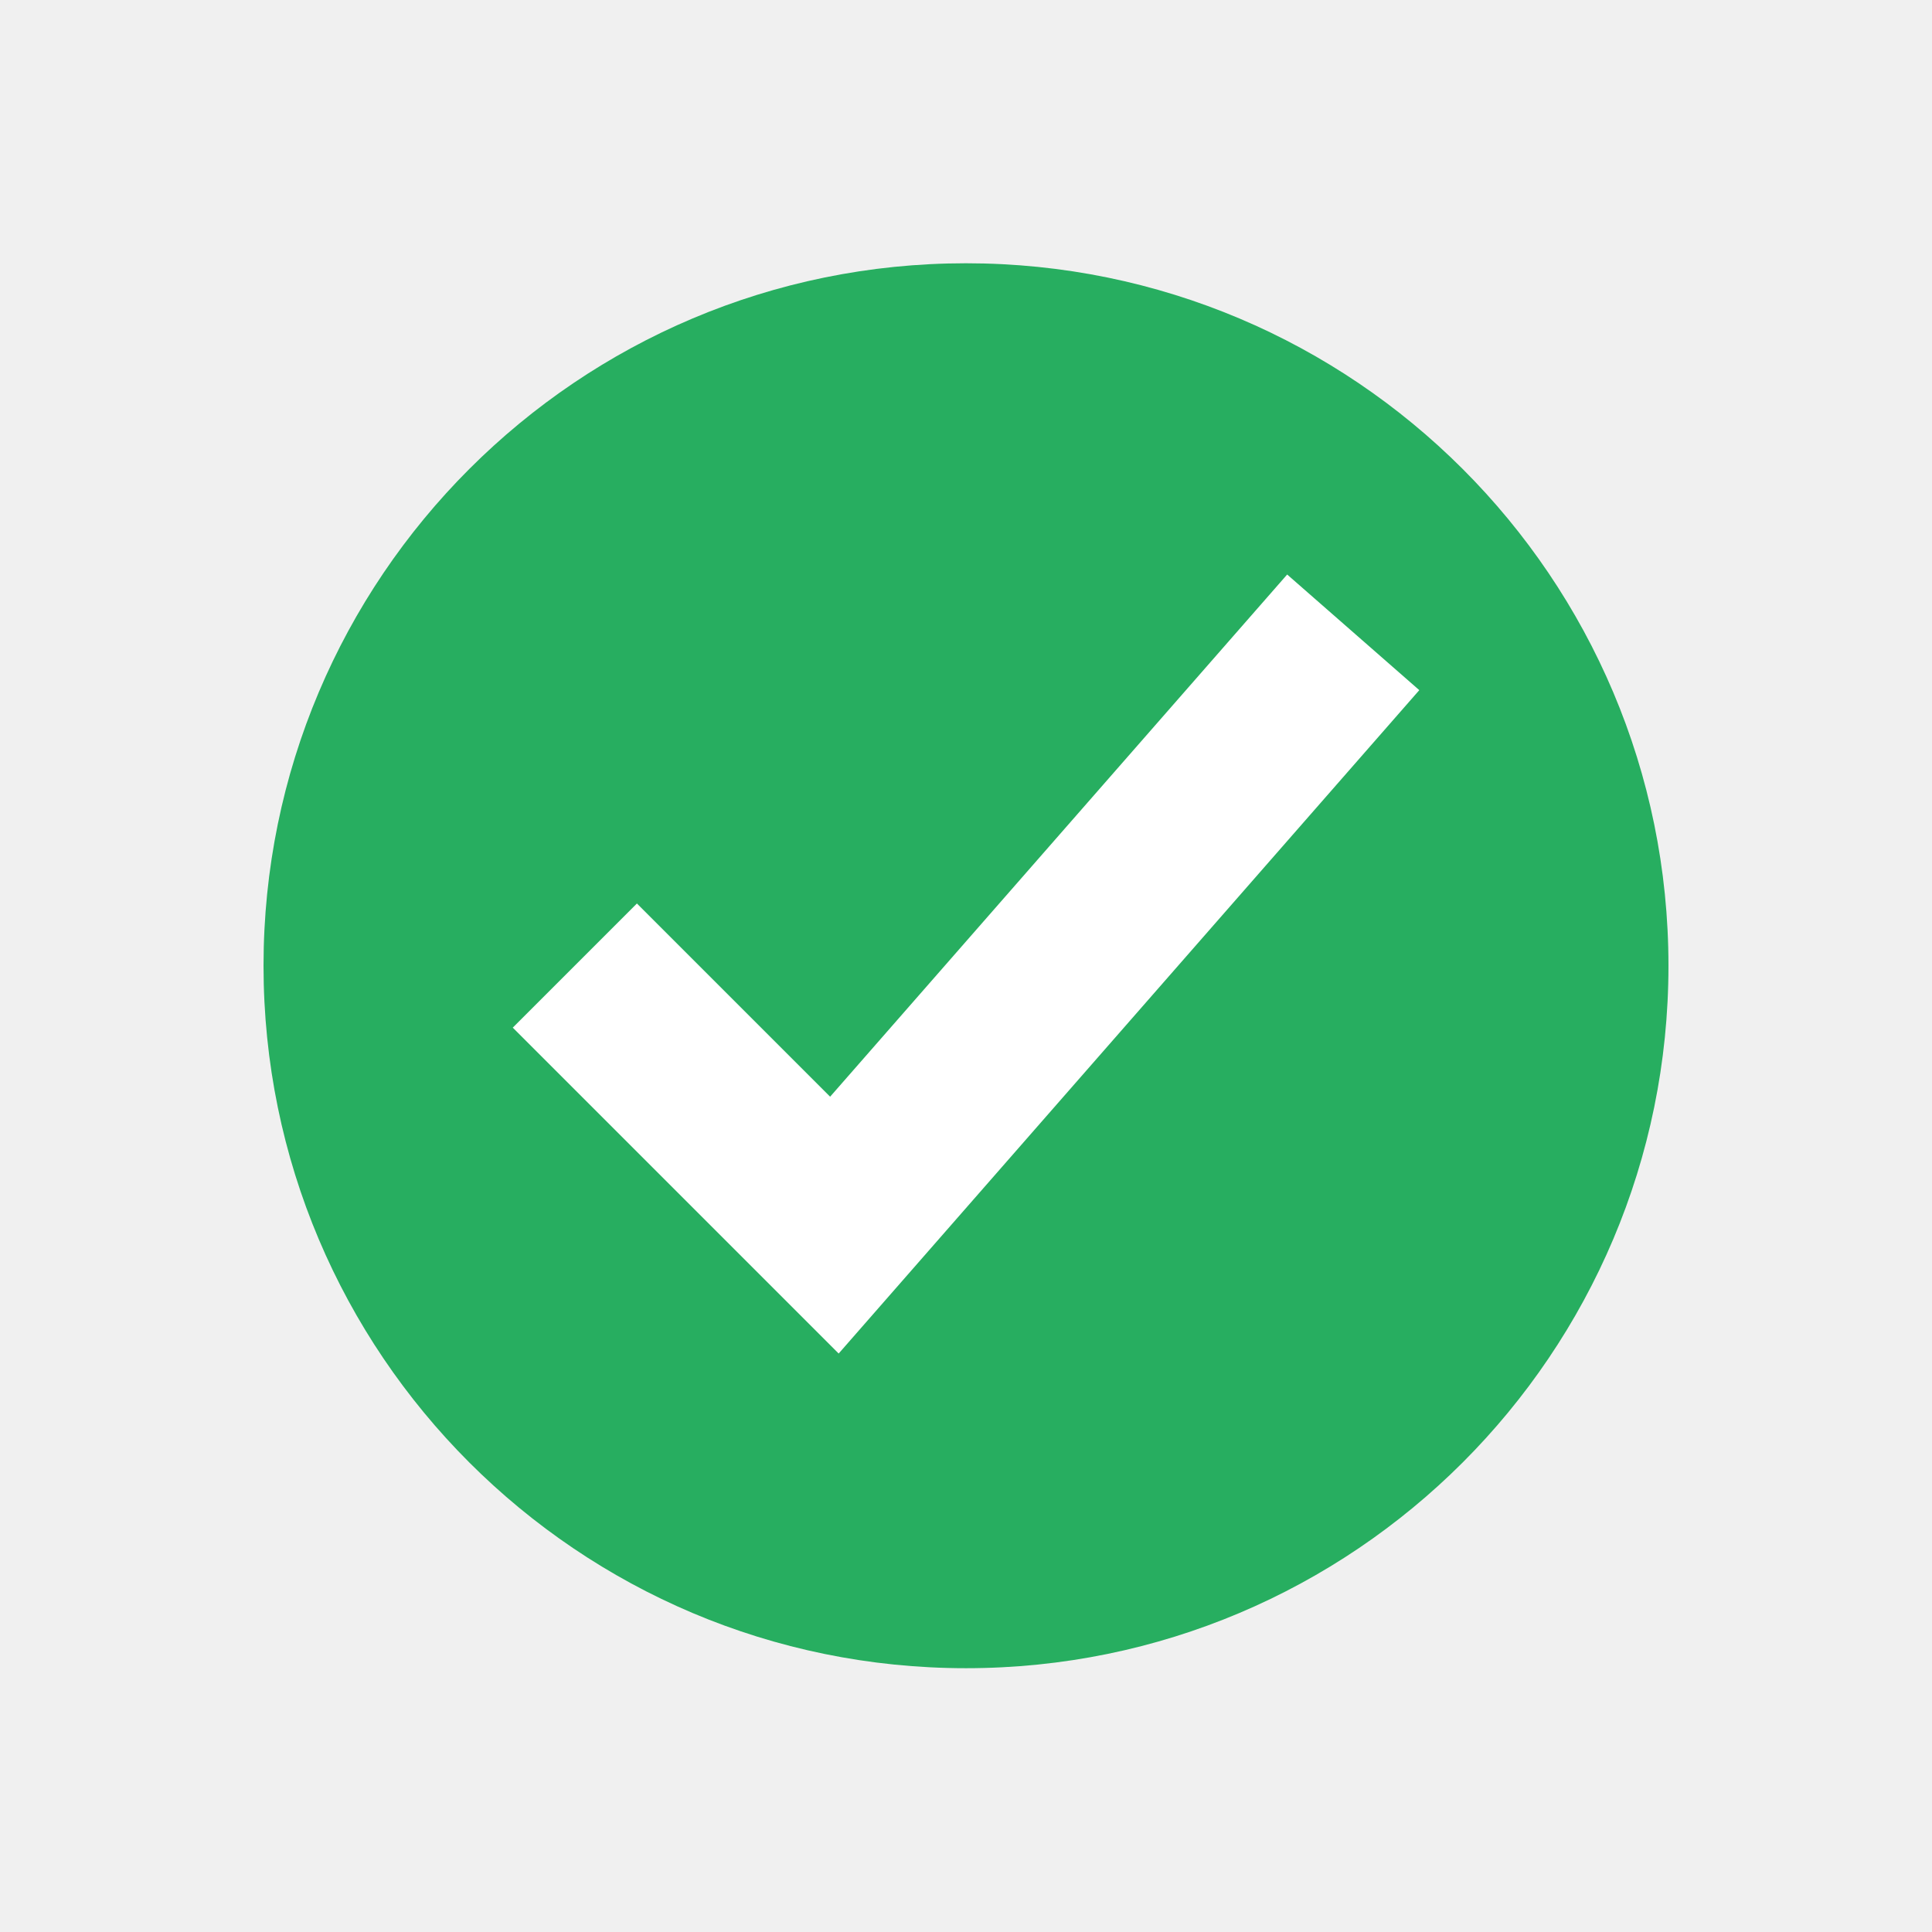
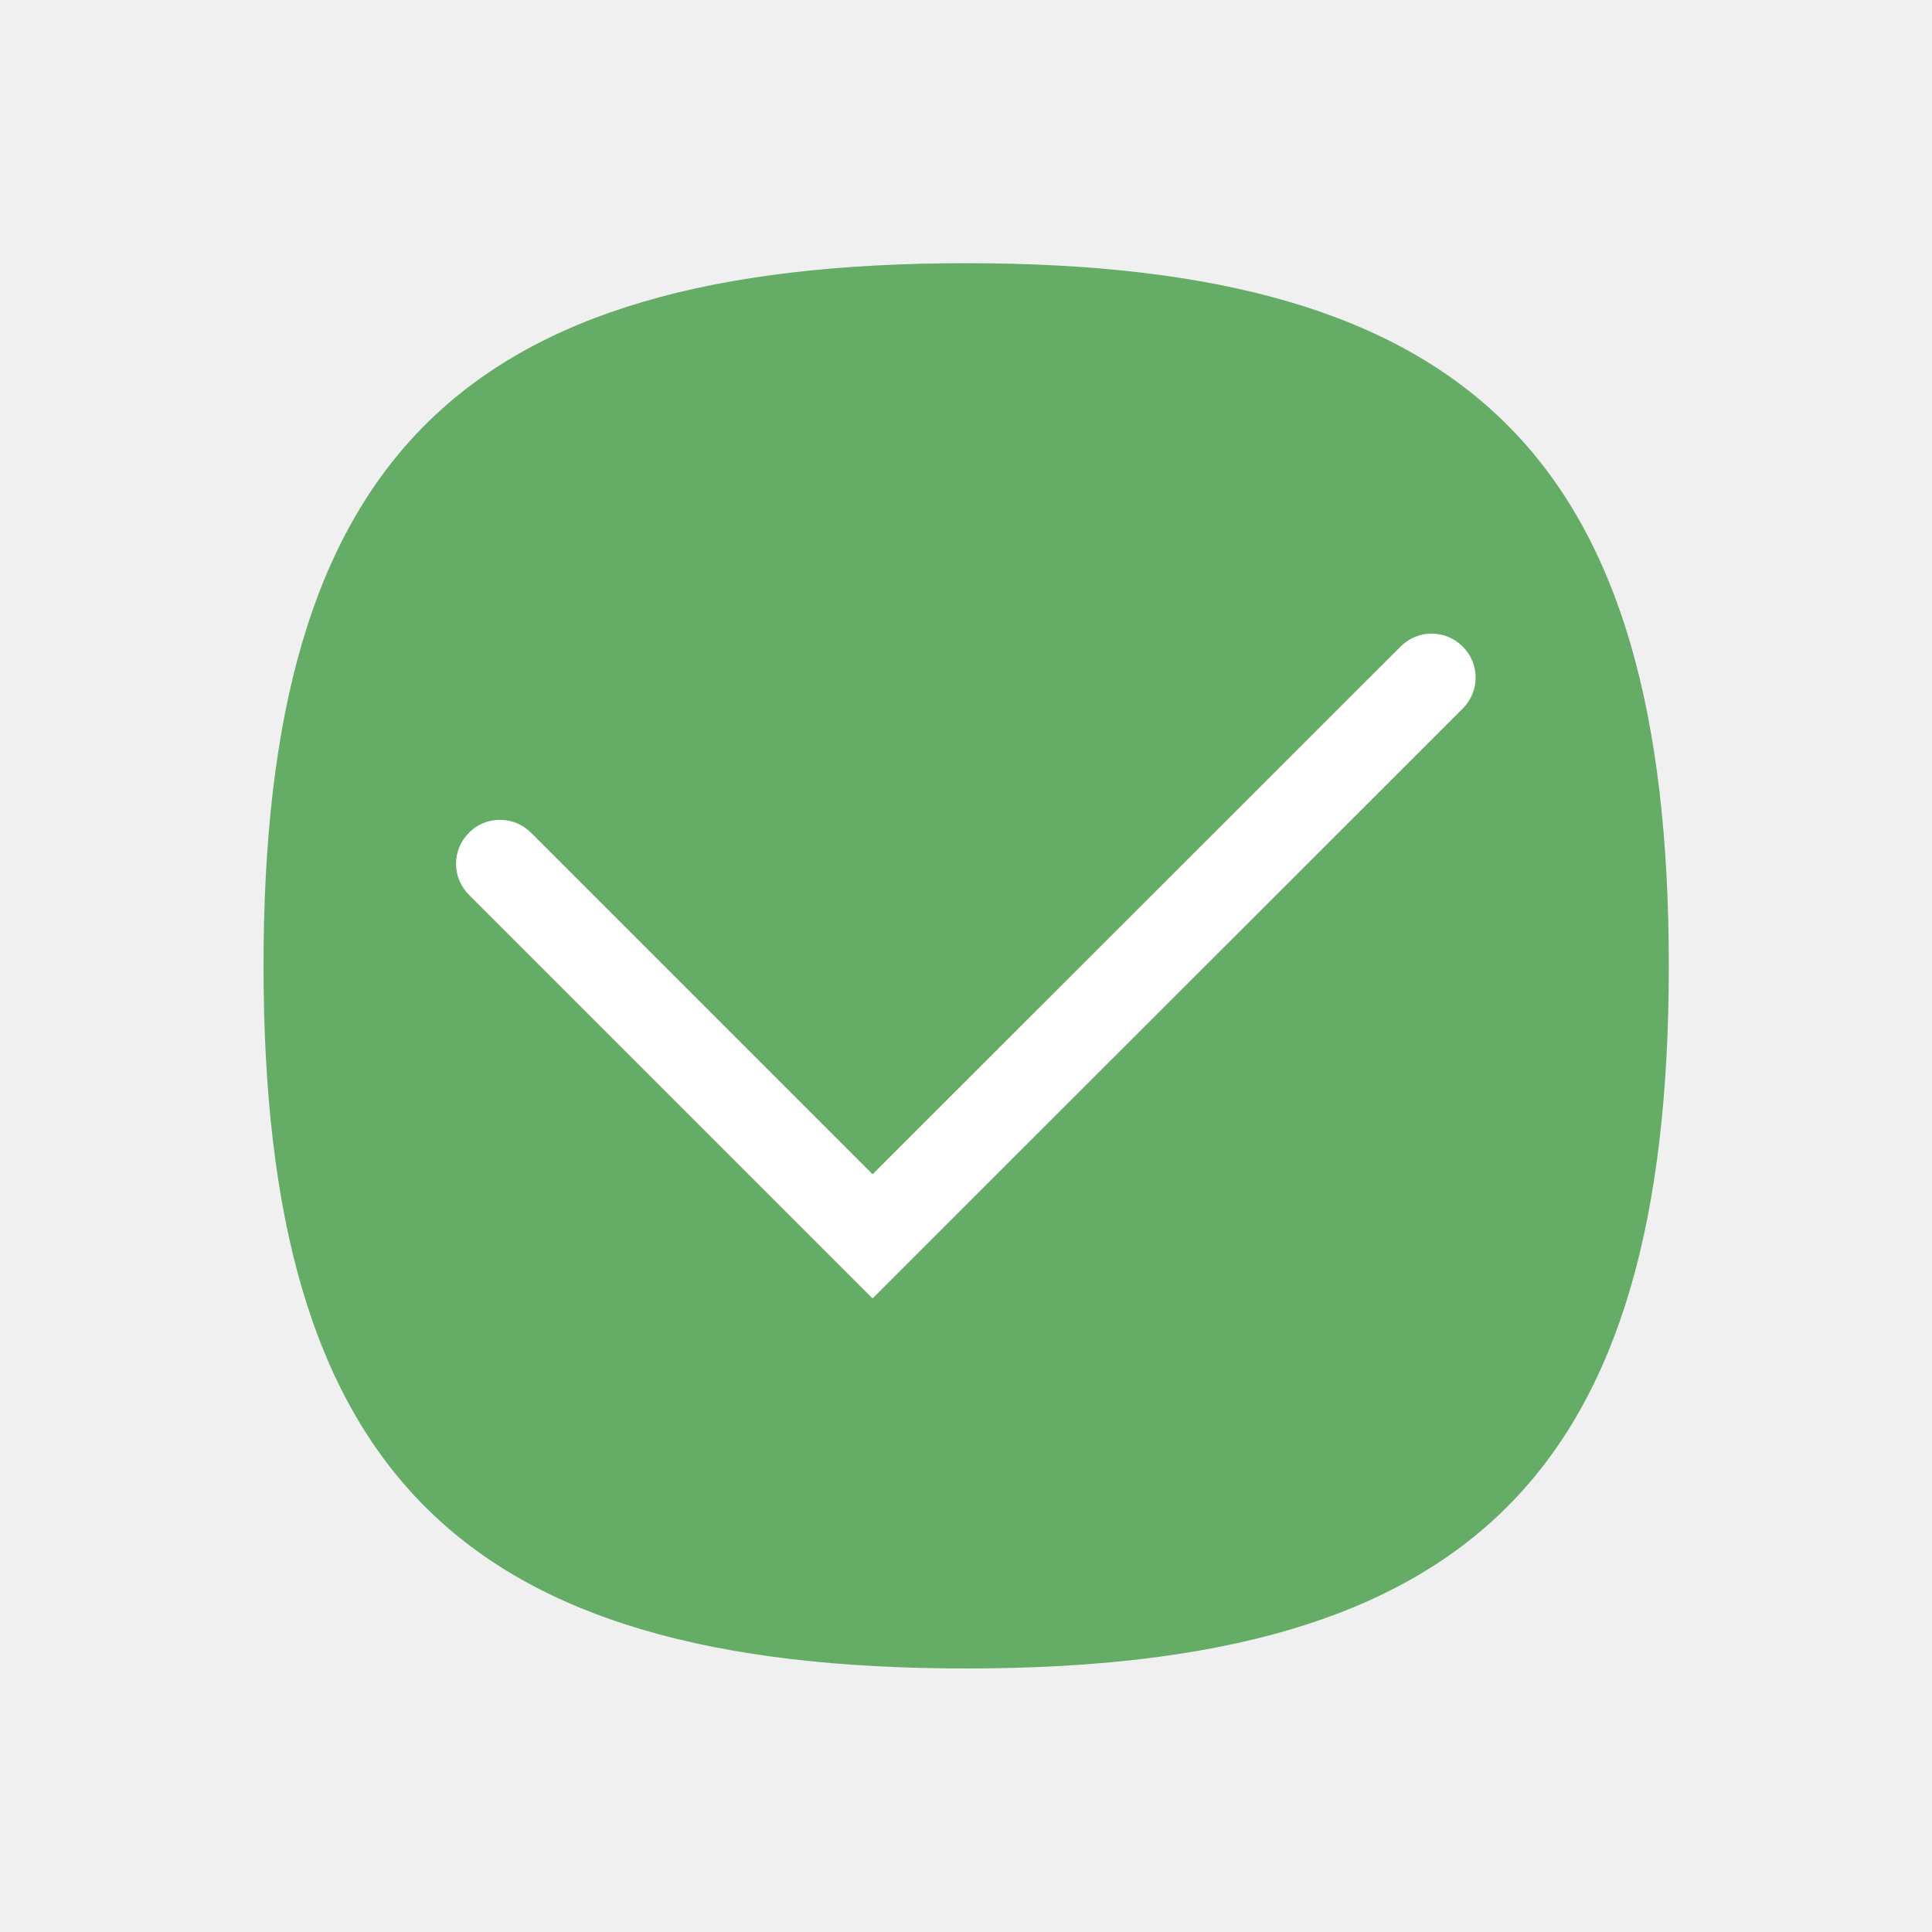
- <svg xmlns="http://www.w3.org/2000/svg" width="22" height="22" version="1.1">
-   <style id="current-color-scheme" type="text/css">.ColorScheme-PositiveText {
-             color:#27ae60;
-         }
-         .ColorScheme-Text {
-             color:#232629;
-         }</style>
-   <g transform="matrix(3.7794 0 0 3.7794 1.3524e-8 -1100.5)">
-     <rect transform="matrix(0,-1,-1,0,0,0)" x="-296.21" y="-5.027" width="4.233" height="4.233" rx="2.117" ry="2.117" fill="#27ae60" />
-     <path d="m1.919 294.28 0.595 0.595 1.389-1.587" fill="none" stroke="#fff" stroke-linecap="square" stroke-width=".529" />
-   </g>
+ <svg xmlns="http://www.w3.org/2000/svg" width="22" height="22" viewBox="0 0 5.821 5.821" version="1.1" id="svg5">
+   <defs id="defs2" />
+   <path d="m 0.794,2.91 c 0,-1.524 0.593,-2.117 2.117,-2.117 1.524,0 2.117,0.593 2.117,2.117 0,1.524 -0.593,2.117 -2.117,2.117 -1.524,0 -2.117,-0.593 -2.117,-2.117" id="path2" style="opacity:0.7;fill:#2a8e2c;fill-opacity:1;stroke:none;stroke-width:0.021" />
+   <path id="rect1357" style="fill:#ffffff;stroke-width:1.058;stroke-linecap:round;stroke-linejoin:round" d="m 1.418,2.504 c 0.052,-0.047 0.132,-0.045 0.182,0.005 L 2.629,3.538 4.22,1.948 c 0.052,-0.052 0.135,-0.052 0.187,0 0.052,0.052 0.052,0.135 0,0.187 L 2.629,3.912 1.413,2.696 c -0.052,-0.052 -0.052,-0.135 0,-0.187 0.002,-0.002 0.003,-0.003 0.005,-0.005 z" />
</svg>
